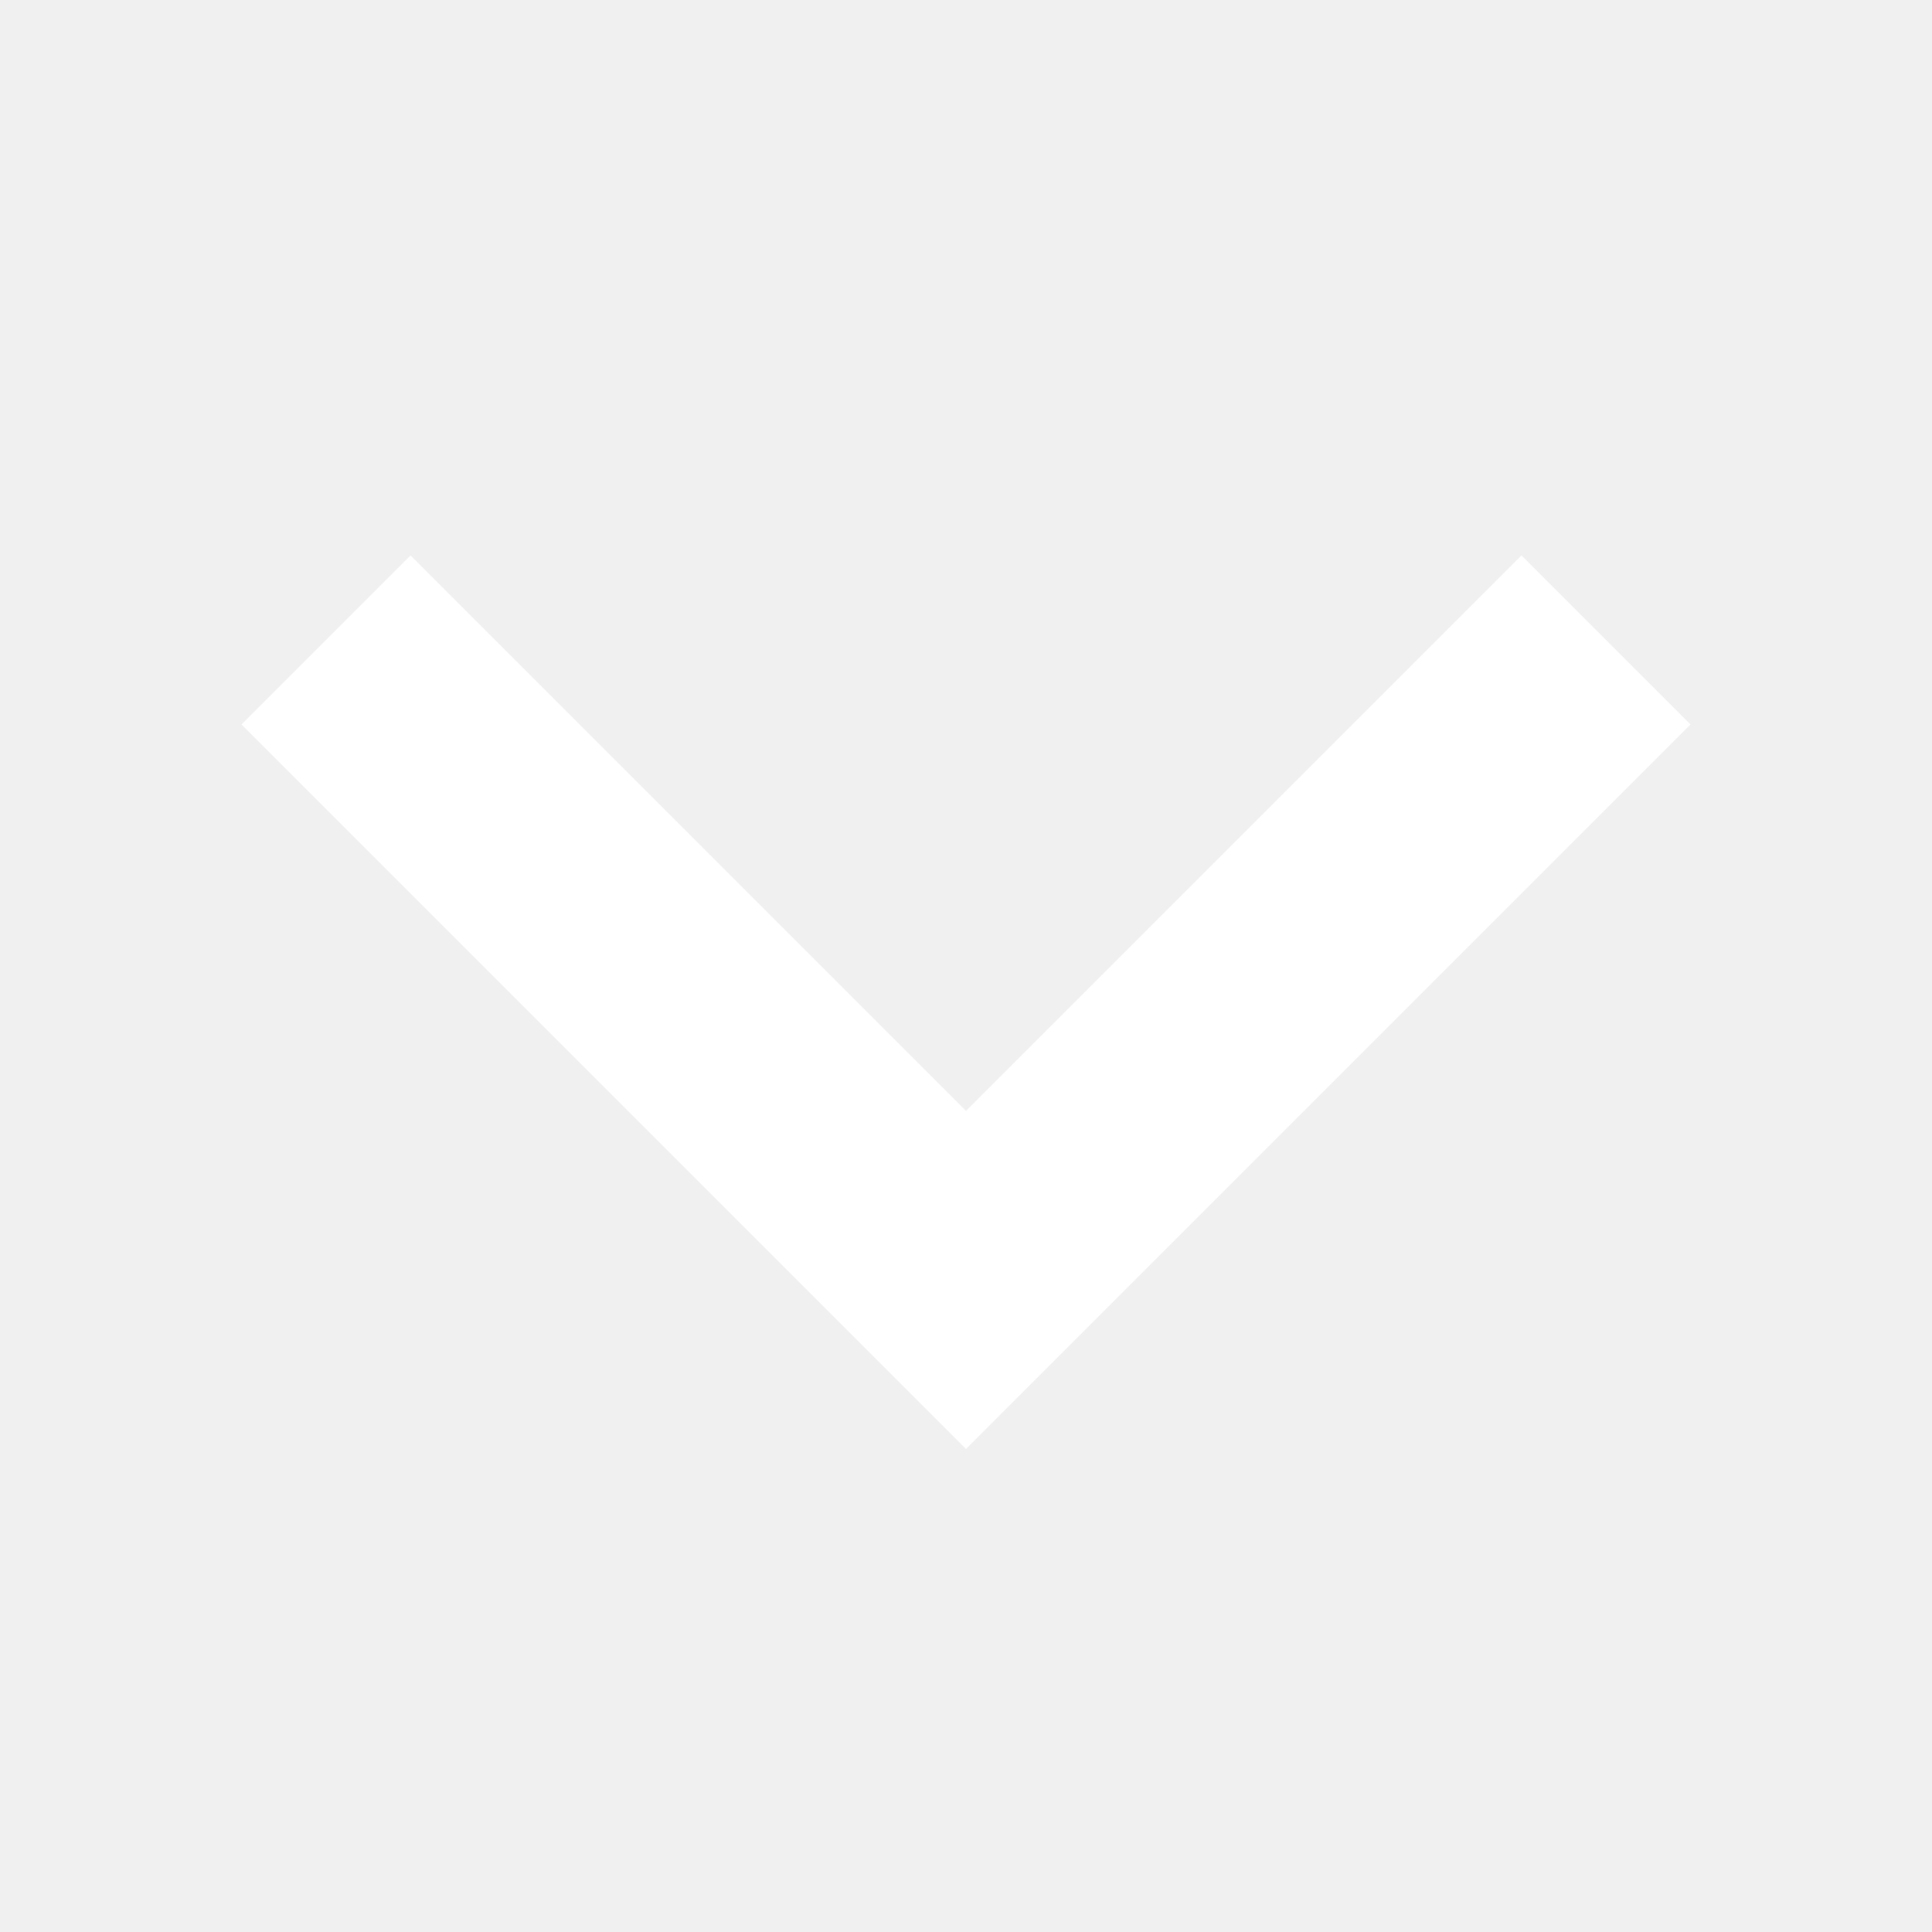
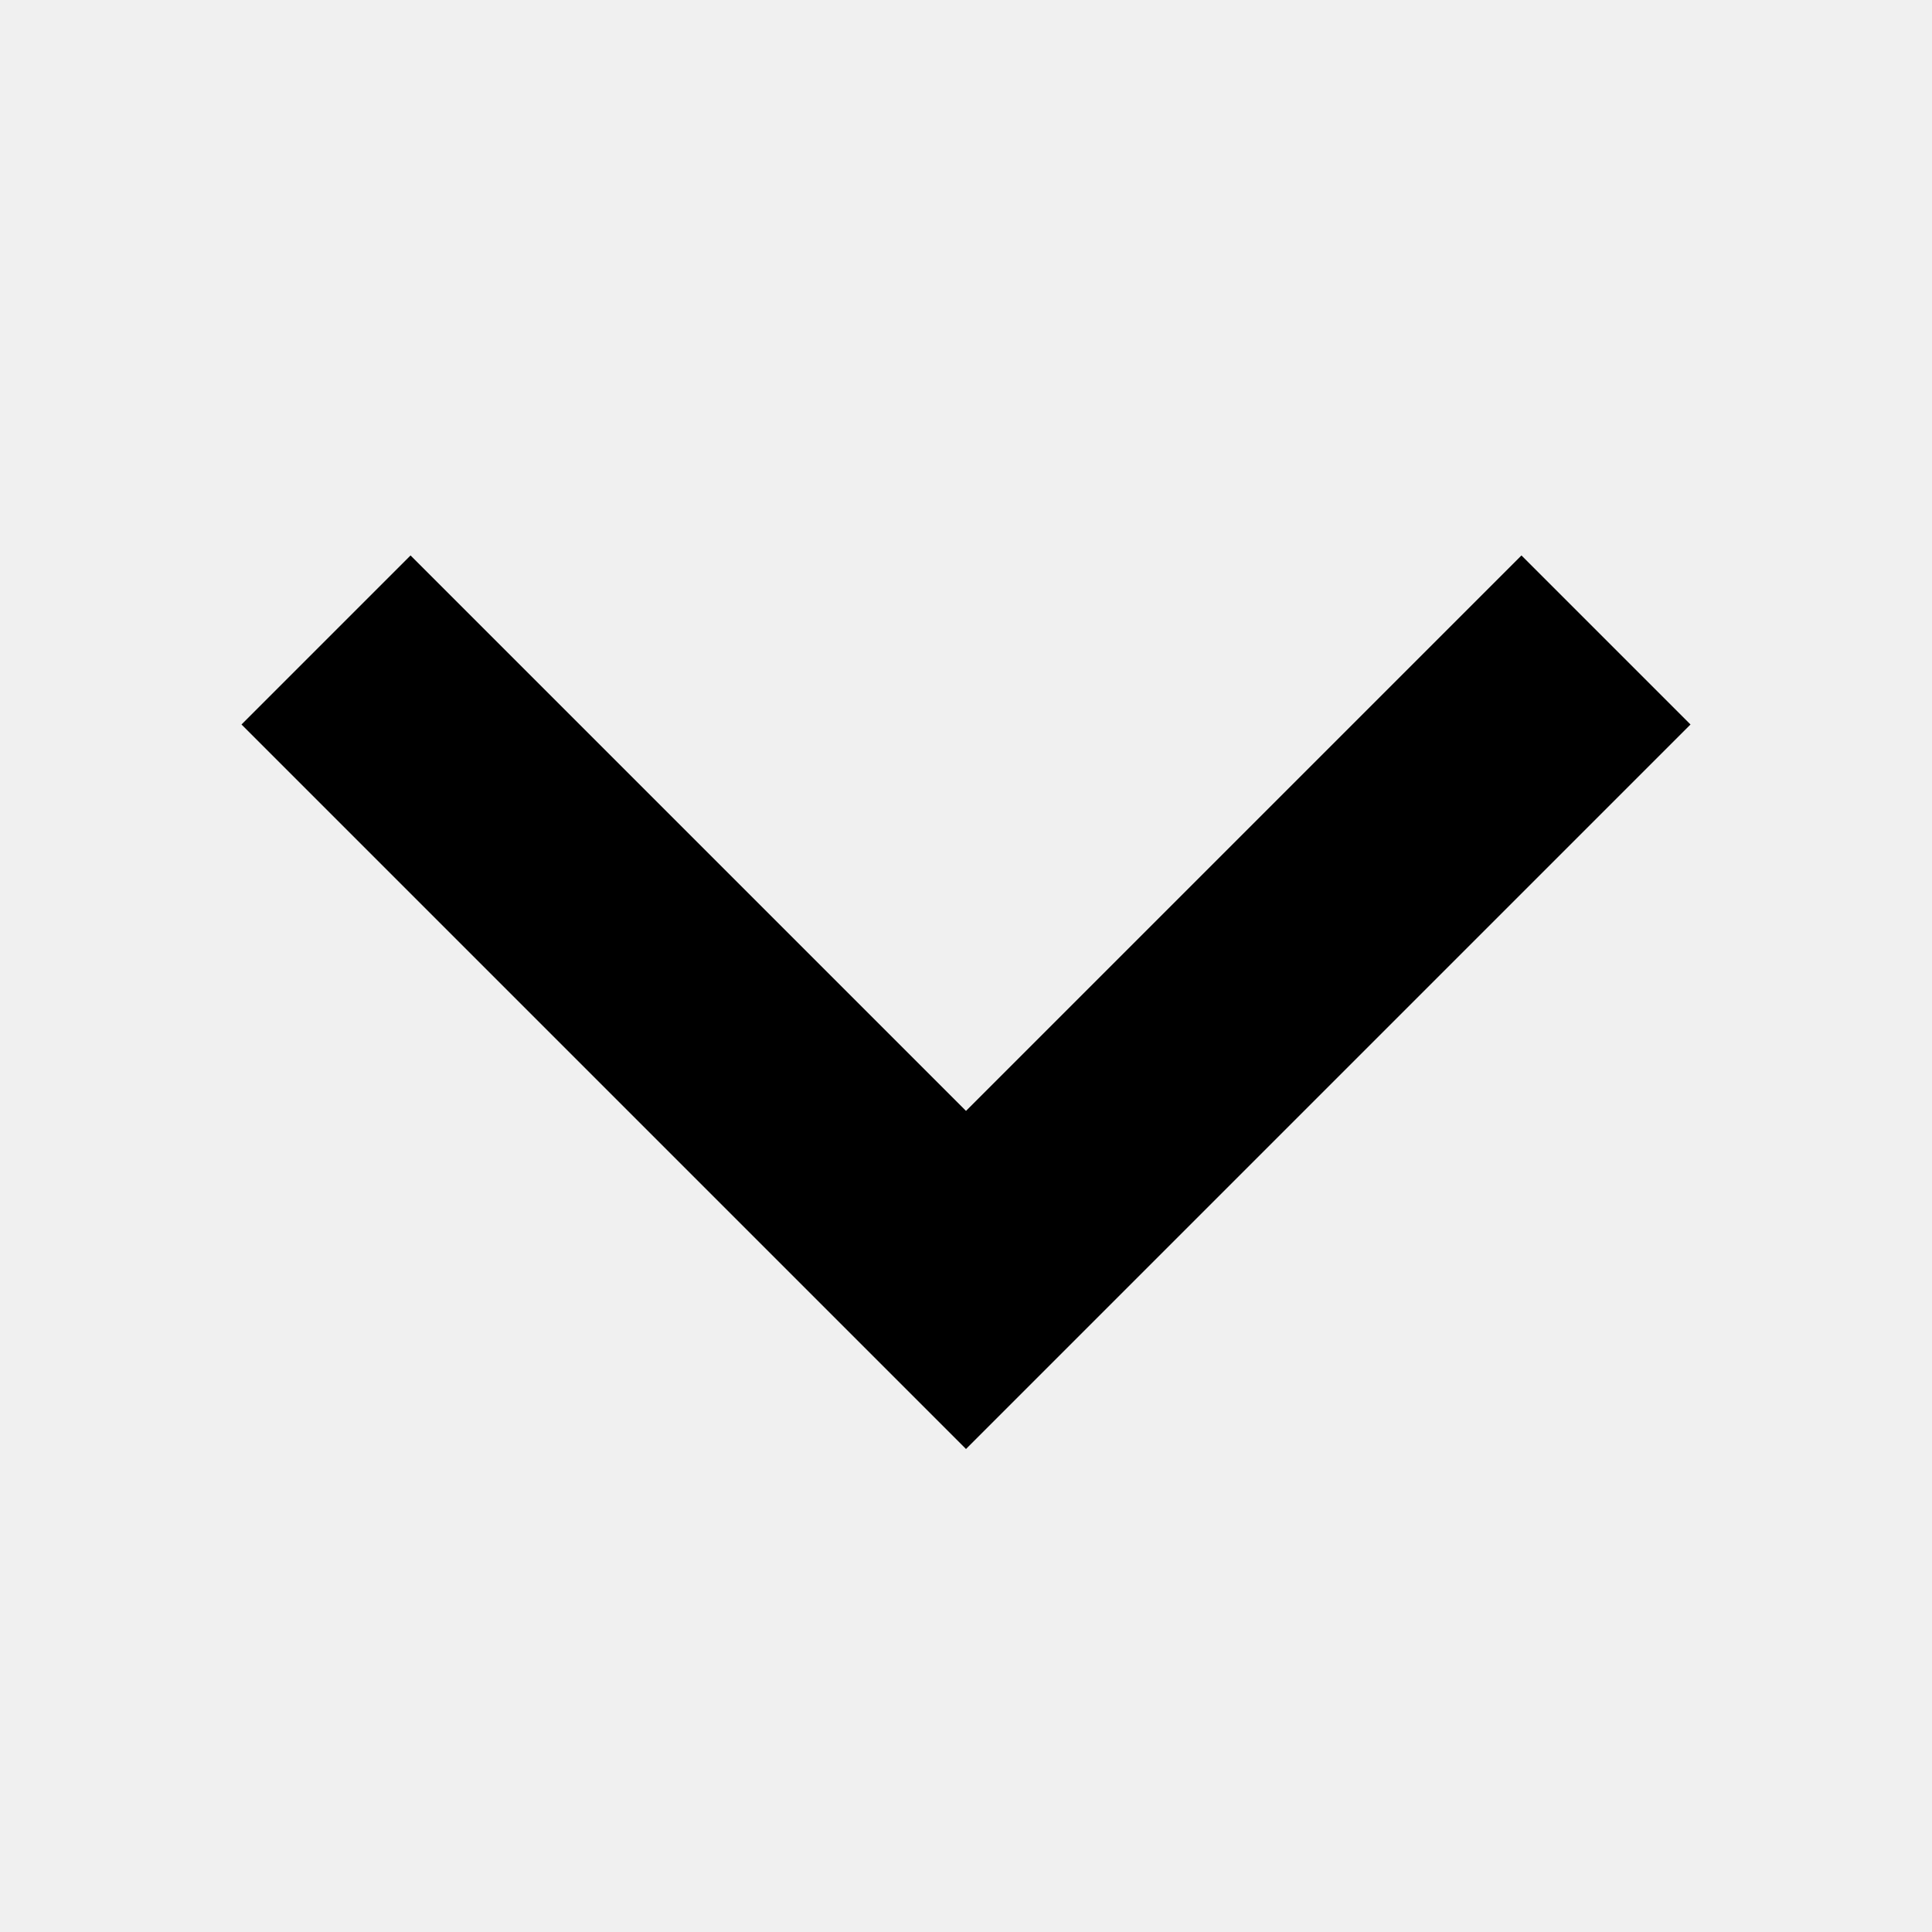
<svg xmlns="http://www.w3.org/2000/svg" width="10" height="10" viewBox="0 0 10 10" fill="none">
-   <path fill-rule="evenodd" clip-rule="evenodd" d="M7.875 2.875L5 5.75L2.125 2.875L1.25 3.75L5 7.5L8.75 3.75L7.875 2.875Z" fill="white" />
+   <path fill-rule="evenodd" clip-rule="evenodd" d="M7.875 2.875L5 5.75L2.125 2.875L1.25 3.75L5 7.5L8.75 3.75L7.875 2.875Z" fill="currentColor" />
</svg>
